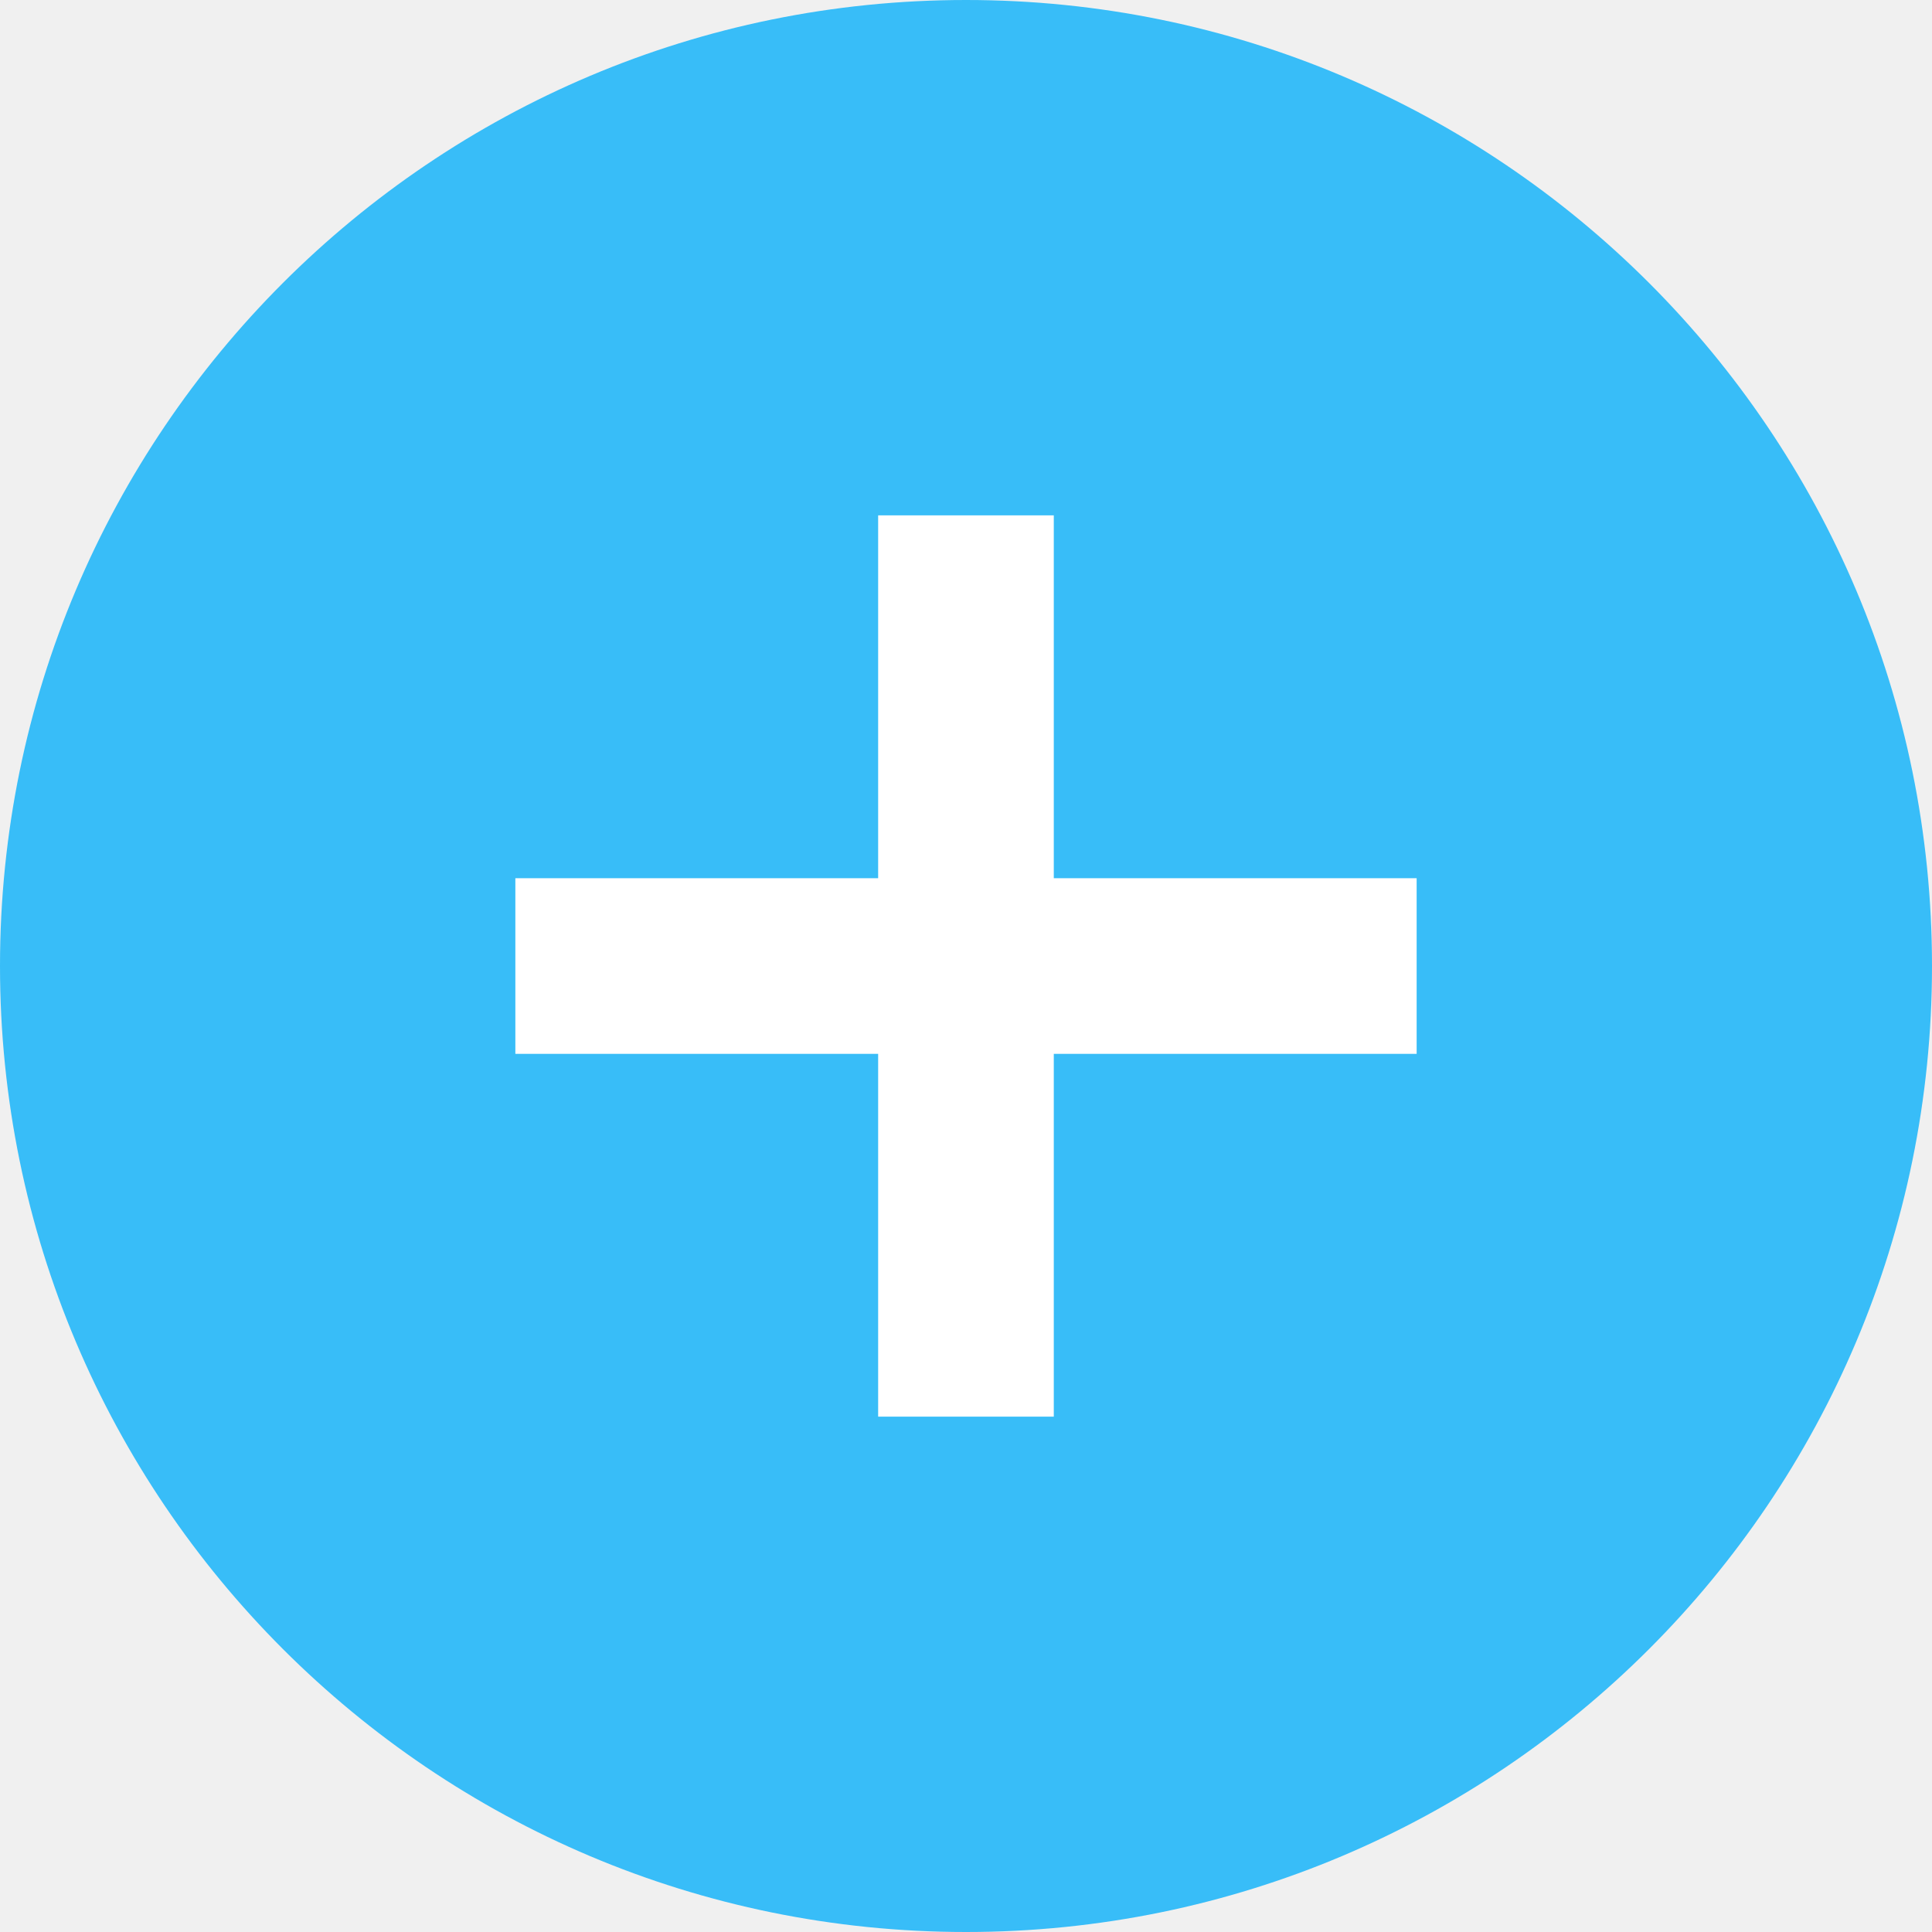
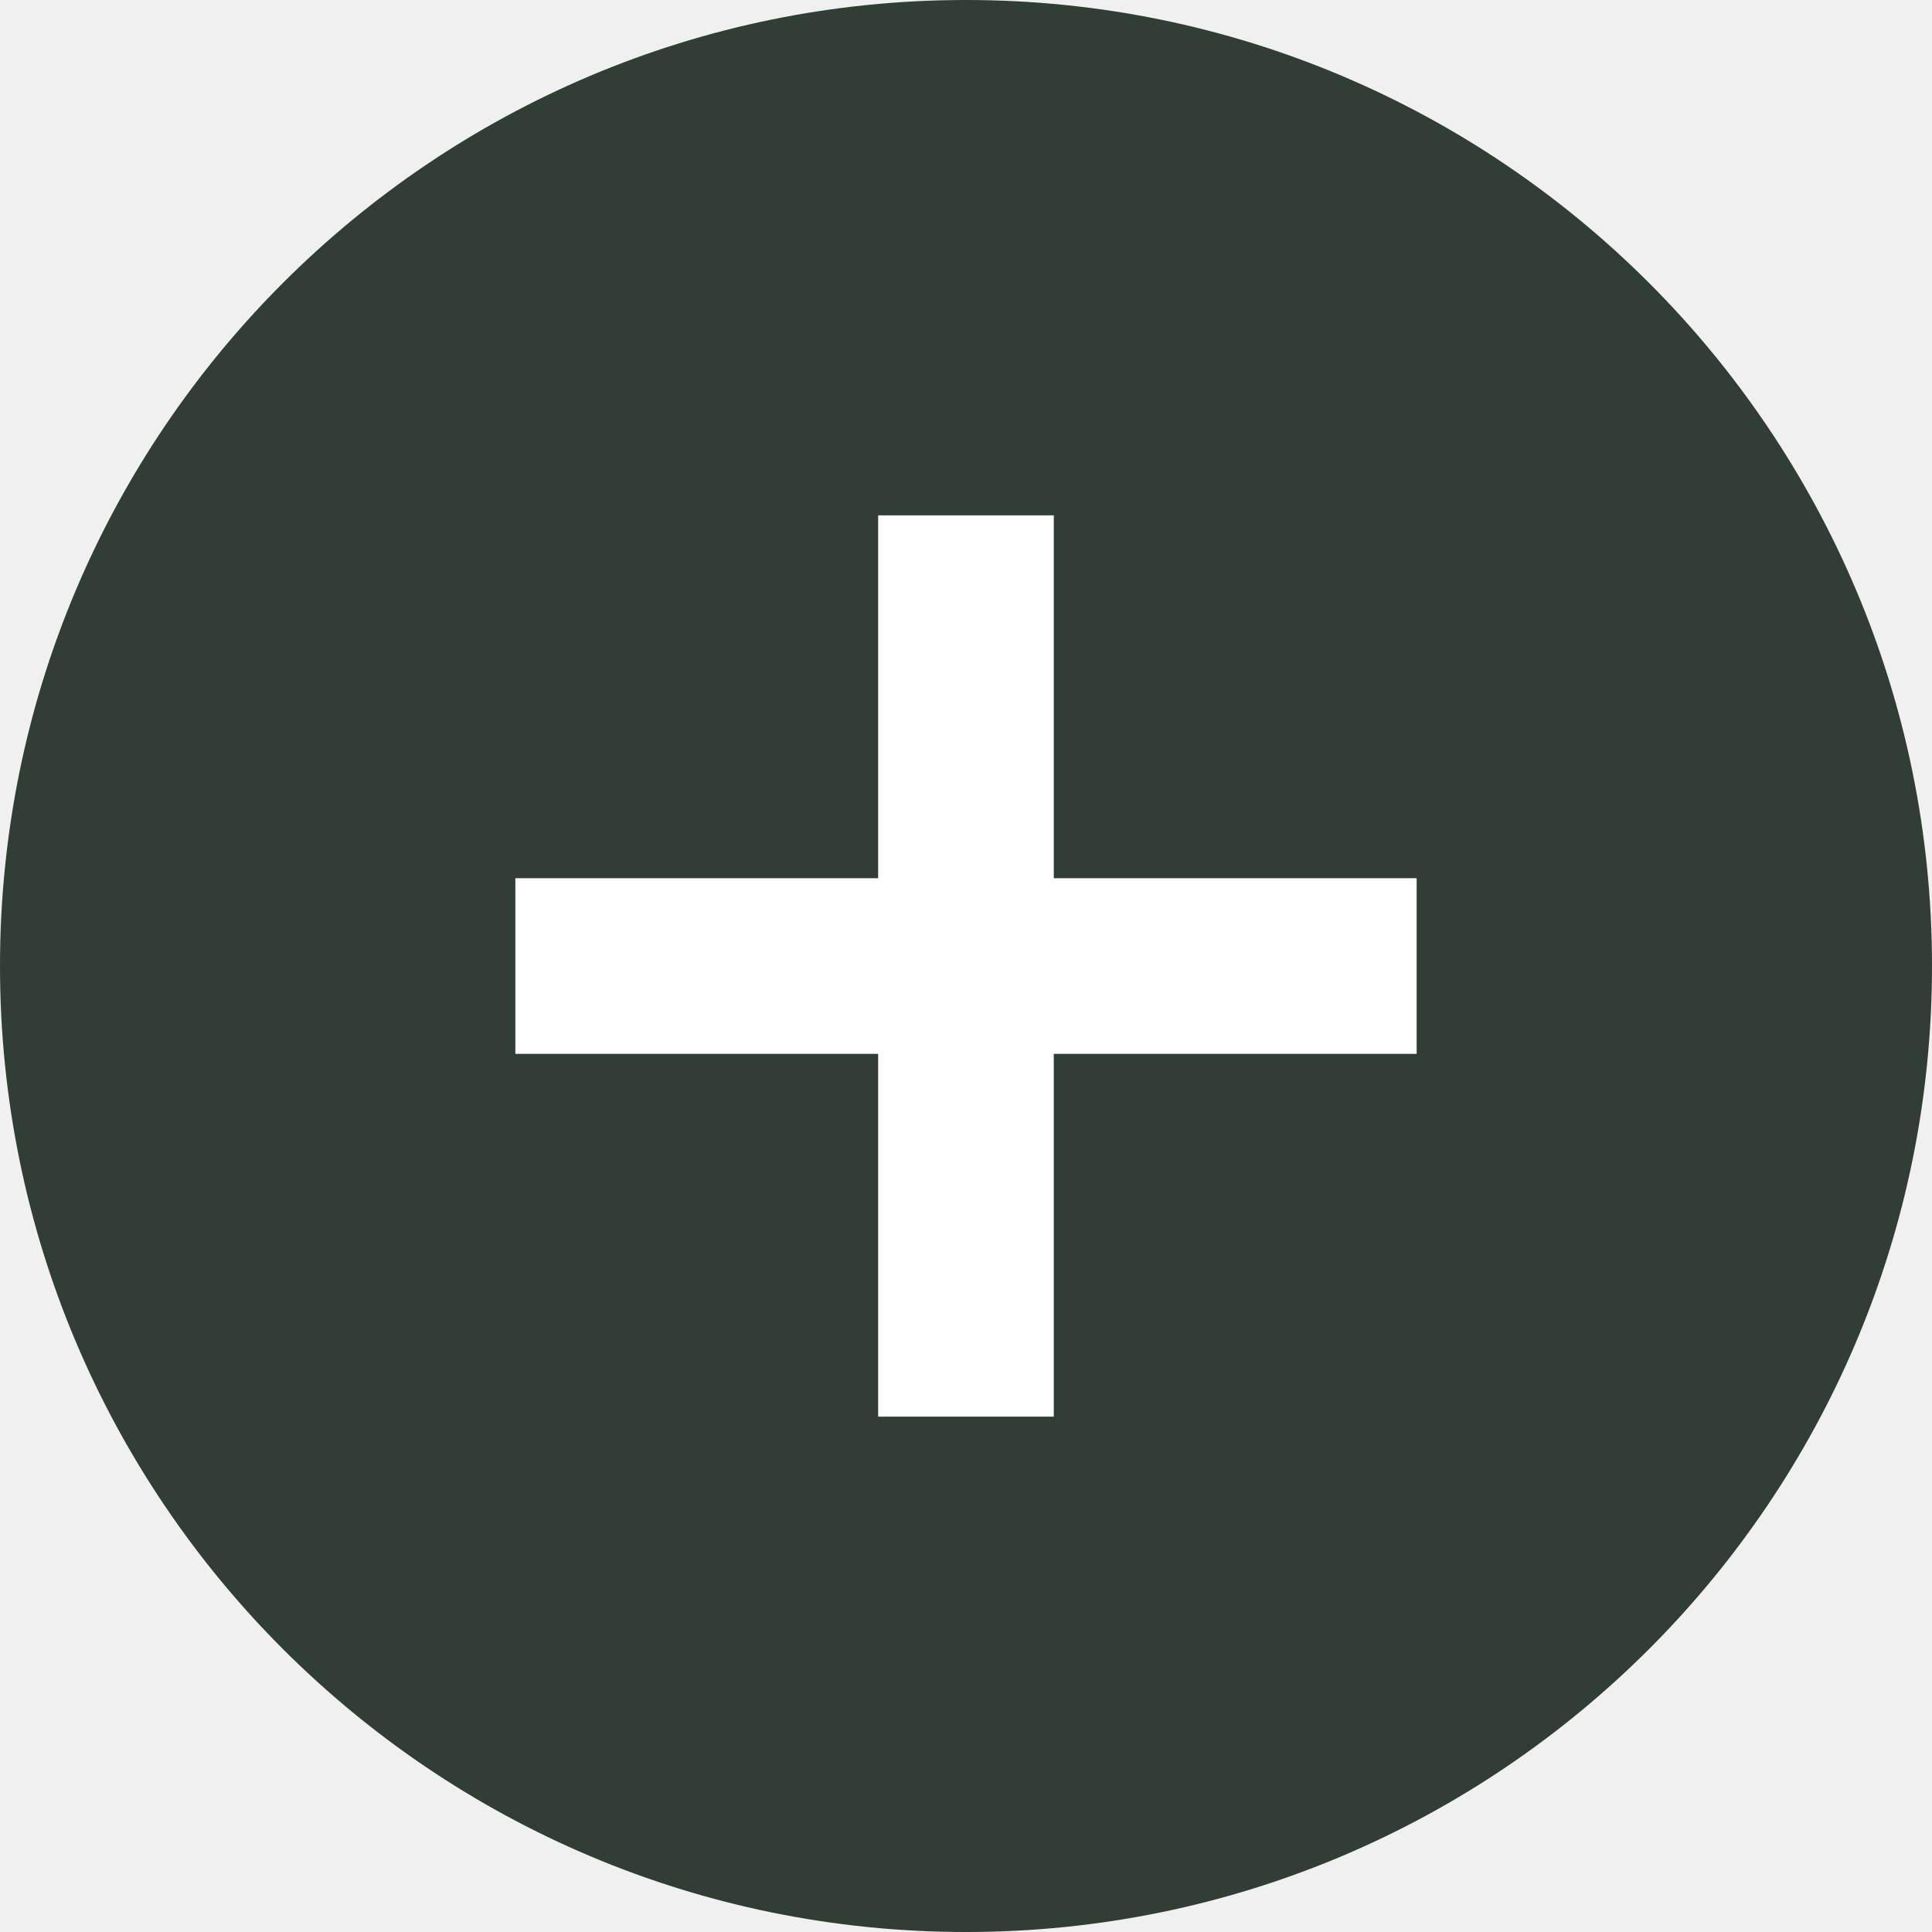
<svg xmlns="http://www.w3.org/2000/svg" id="Capa_1" data-name="Capa 1" viewBox="0 0 321.54 321.54">
  <defs>
-     <style>.cls-1{fill:#38bdf8;}.cls-2{fill:#fff;}</style>
+     <style>.cls-1{fill:#303e35;}.cls-2{fill:#fff;}</style>
  </defs>
  <circle class="cls-1" cx="160.77" cy="160.77" r="160.77" />
  <rect class="cls-2" x="146.15" y="85.77" width="29.23" height="150" />
  <rect class="cls-2" x="167.61" y="107.23" width="29.23" height="150" transform="translate(-21.46 343) rotate(-90)" />
</svg>
